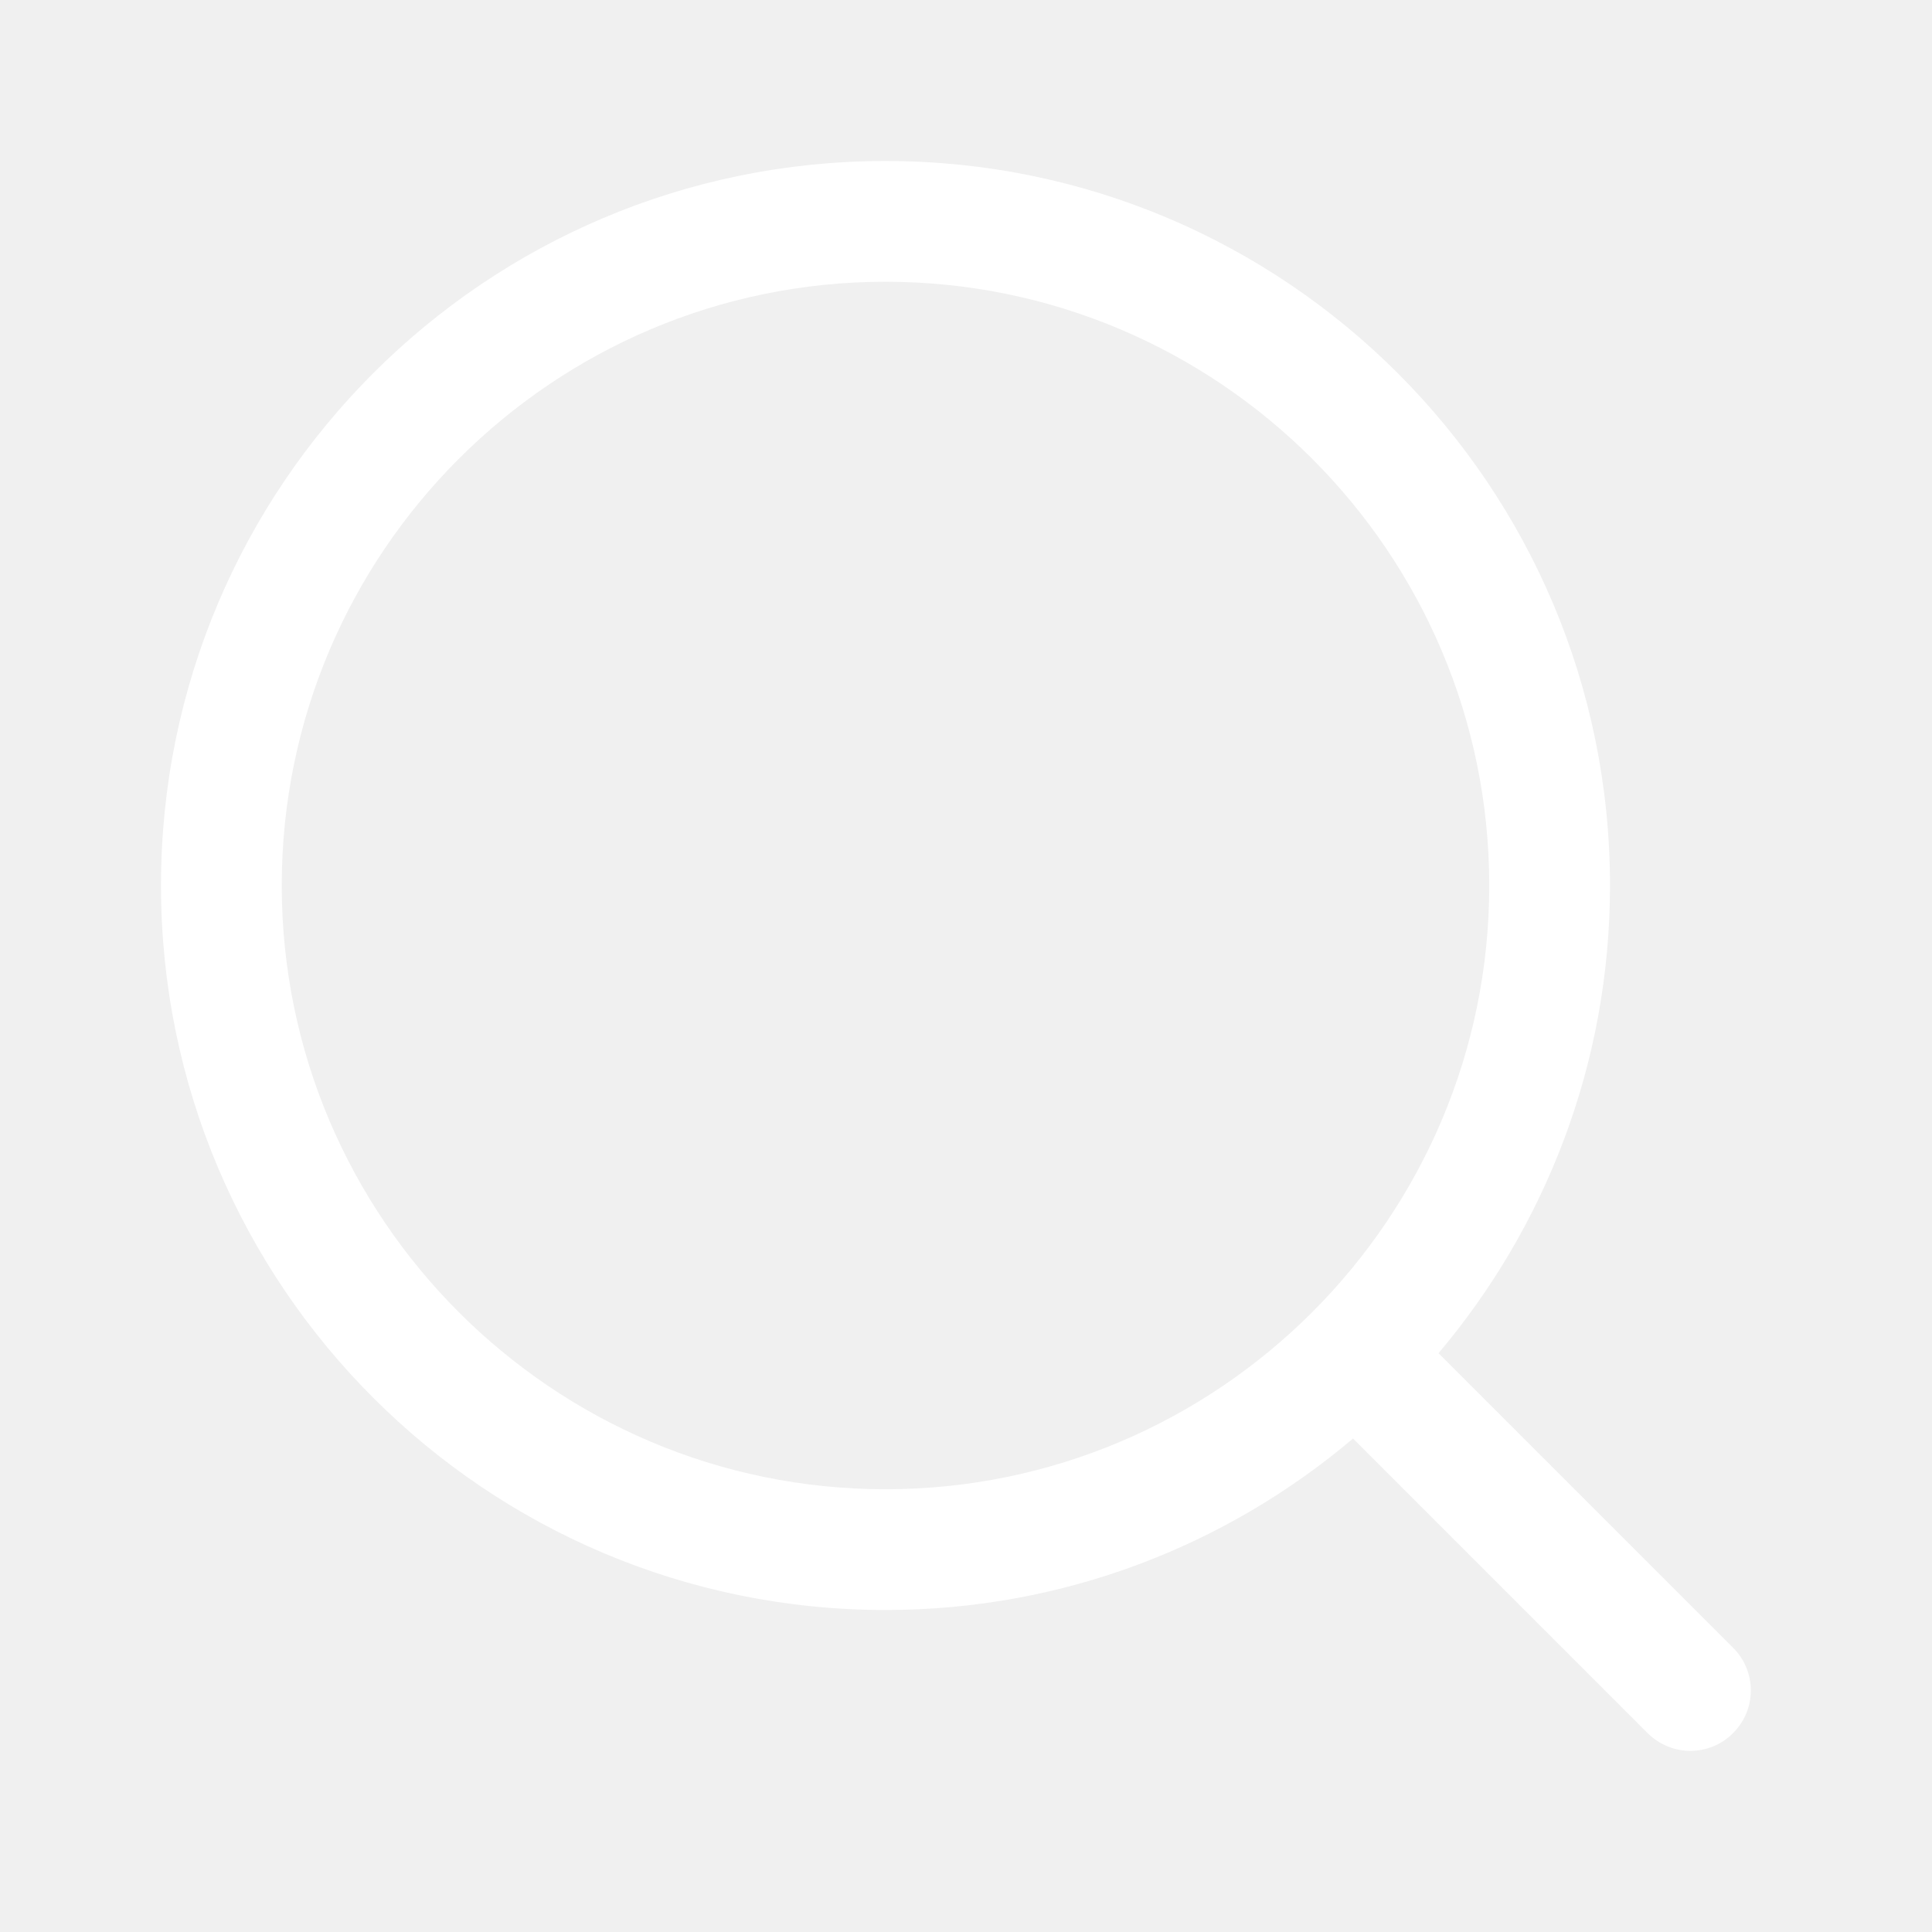
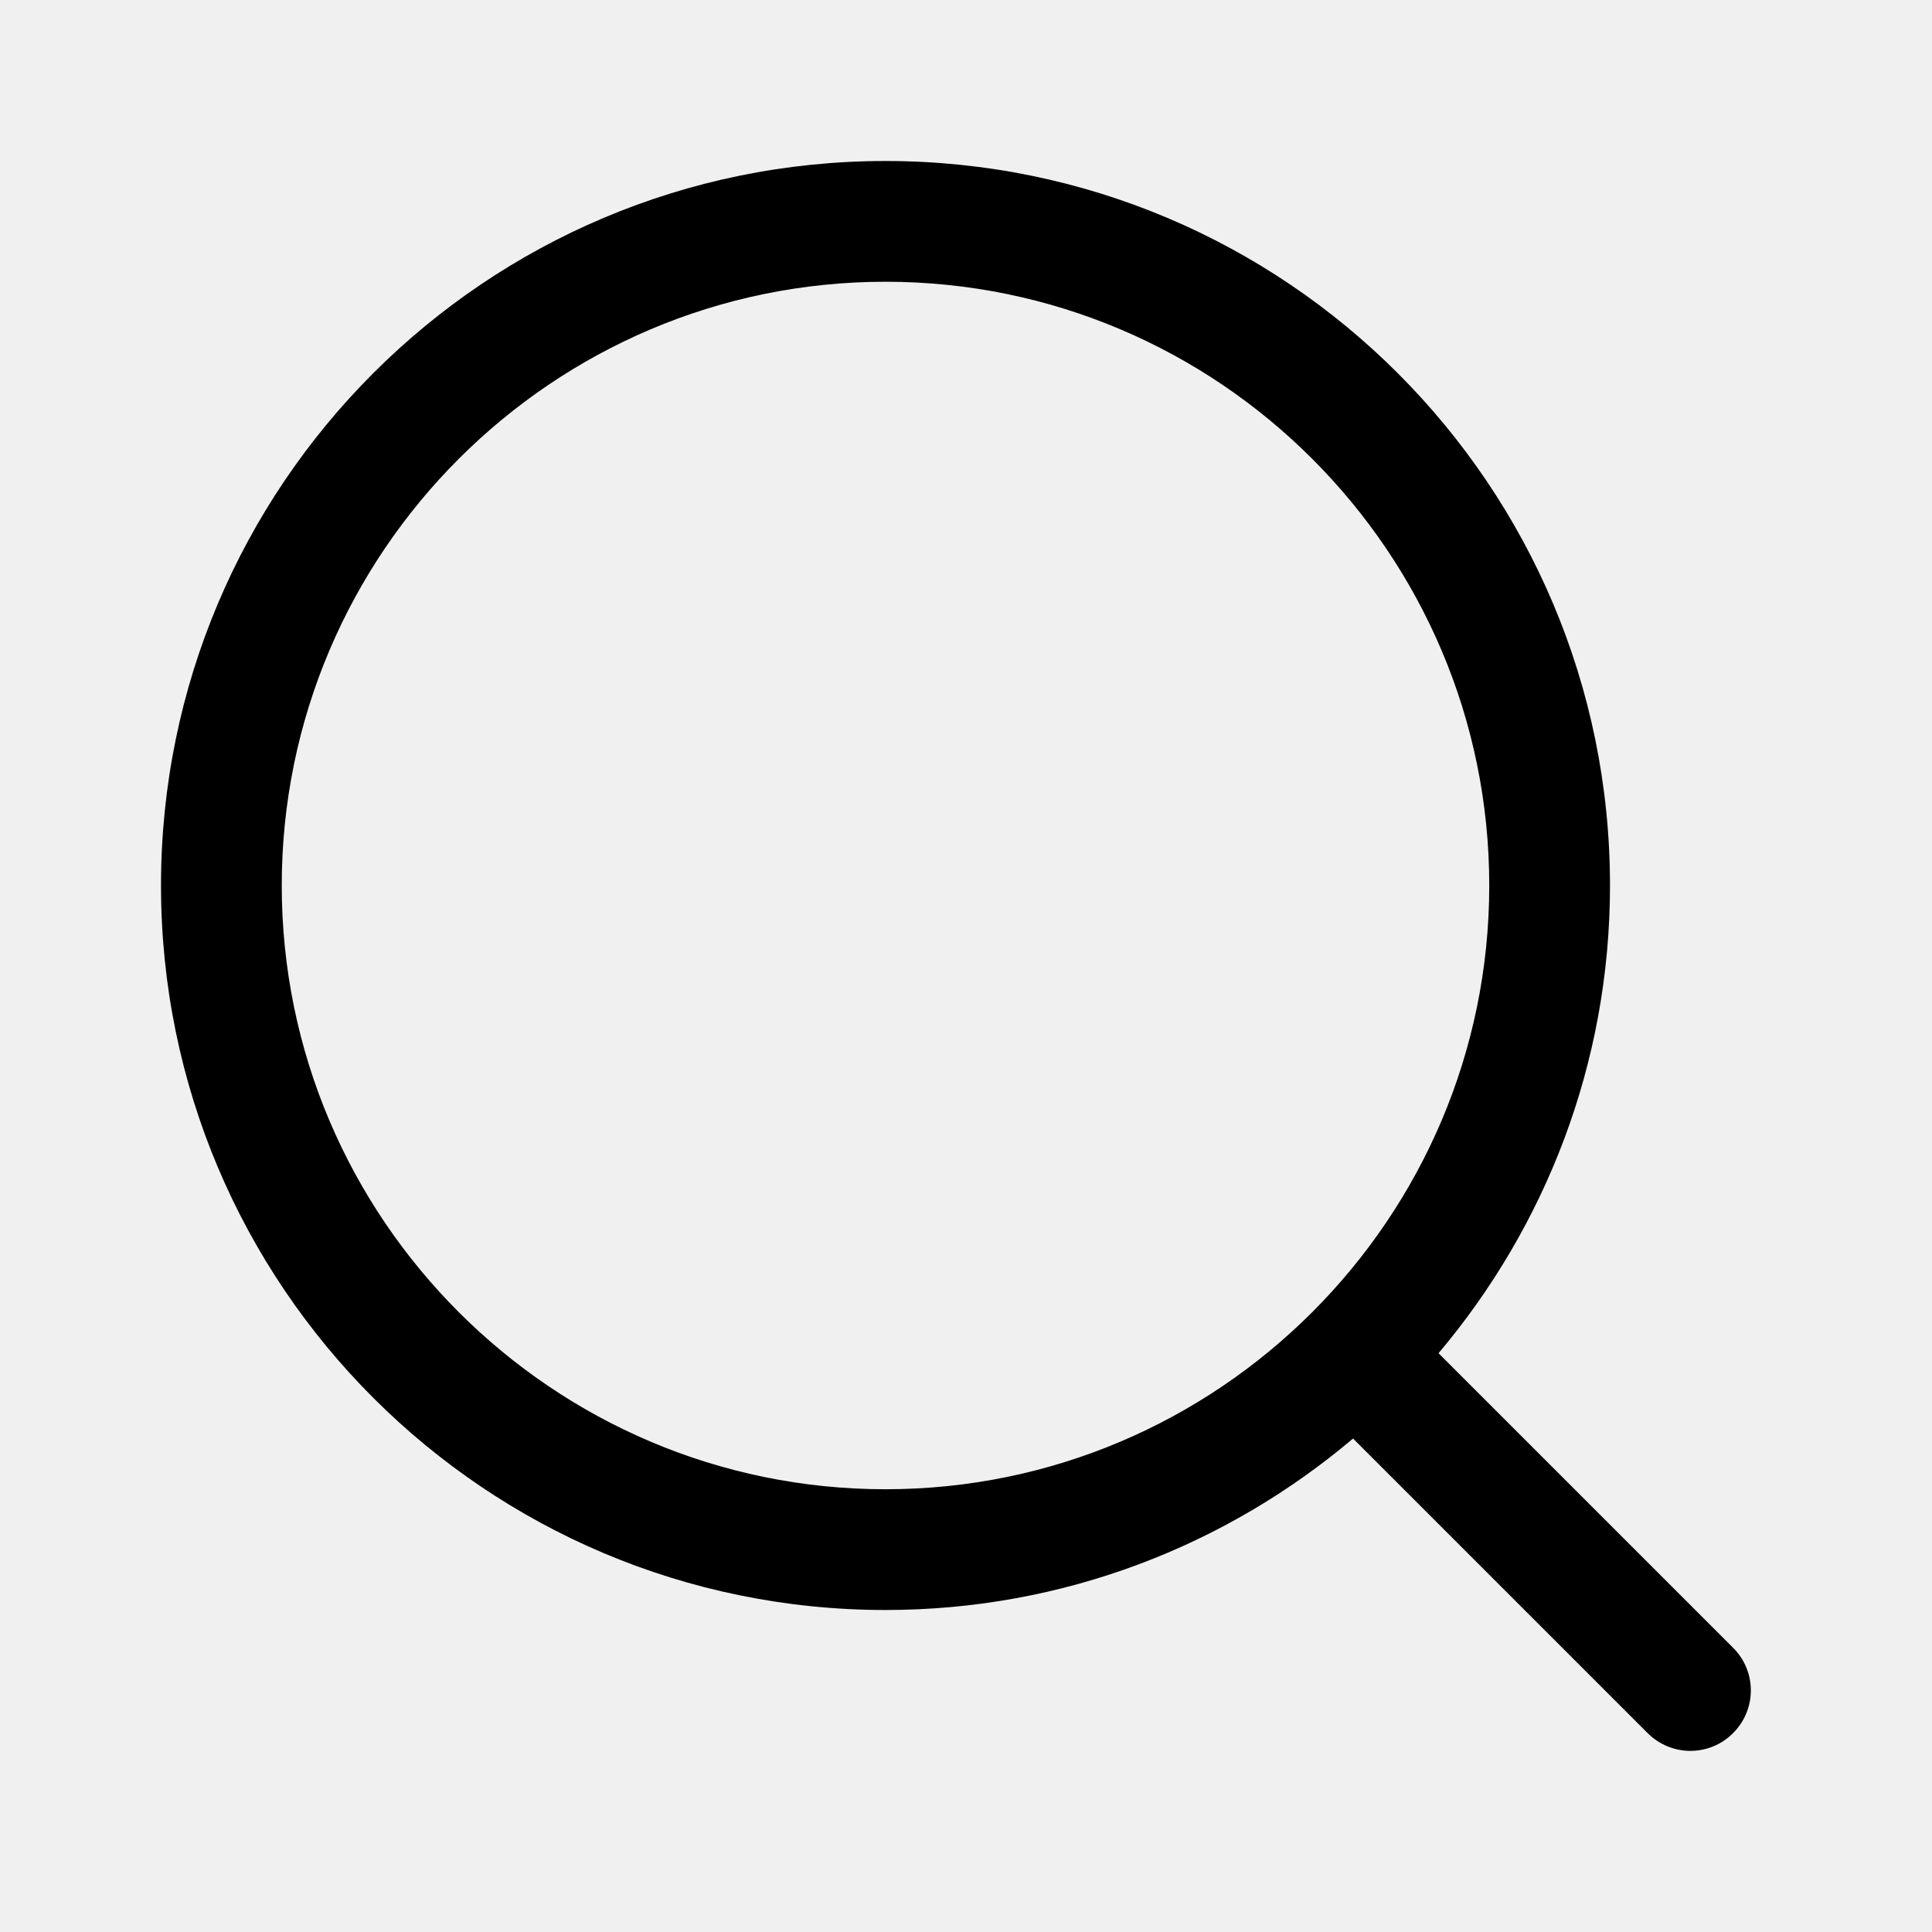
<svg xmlns="http://www.w3.org/2000/svg" width="24" height="24" viewBox="0 0 24 24" fill="none">
-   <path d="M21.53 20.47L17.87 16.81C19.195 15.24 20 13.214 20 11C20 6.03 15.97 2 11 2C6.03 2 2 6.03 2 11C2 15.97 6.03 20 11 20C13.215 20 15.24 19.196 16.808 17.87L20.468 21.53C20.615 21.676 20.808 21.75 20.998 21.75C21.188 21.75 21.383 21.677 21.528 21.53C21.823 21.237 21.823 20.763 21.53 20.47ZM3.5 11C3.5 6.865 6.865 3.5 11 3.5C15.135 3.5 18.5 6.865 18.5 11C18.5 15.135 15.135 18.5 11 18.5C6.865 18.5 3.5 15.135 3.5 11Z" fill="white" />
+   <path d="M21.53 20.47L17.87 16.81C19.195 15.24 20 13.214 20 11C20 6.03 15.97 2 11 2C6.03 2 2 6.03 2 11C2 15.97 6.03 20 11 20C13.215 20 15.24 19.196 16.808 17.87L20.468 21.53C20.615 21.676 20.808 21.75 20.998 21.75C21.188 21.75 21.383 21.677 21.528 21.53C21.823 21.237 21.823 20.763 21.53 20.47V20.47ZM3.5 11C3.5 6.865 6.865 3.5 11 3.5C15.135 3.5 18.5 6.865 18.5 11C18.5 15.135 15.135 18.5 11 18.5C6.865 18.5 3.5 15.135 3.5 11Z" fill="black" />
</svg>
